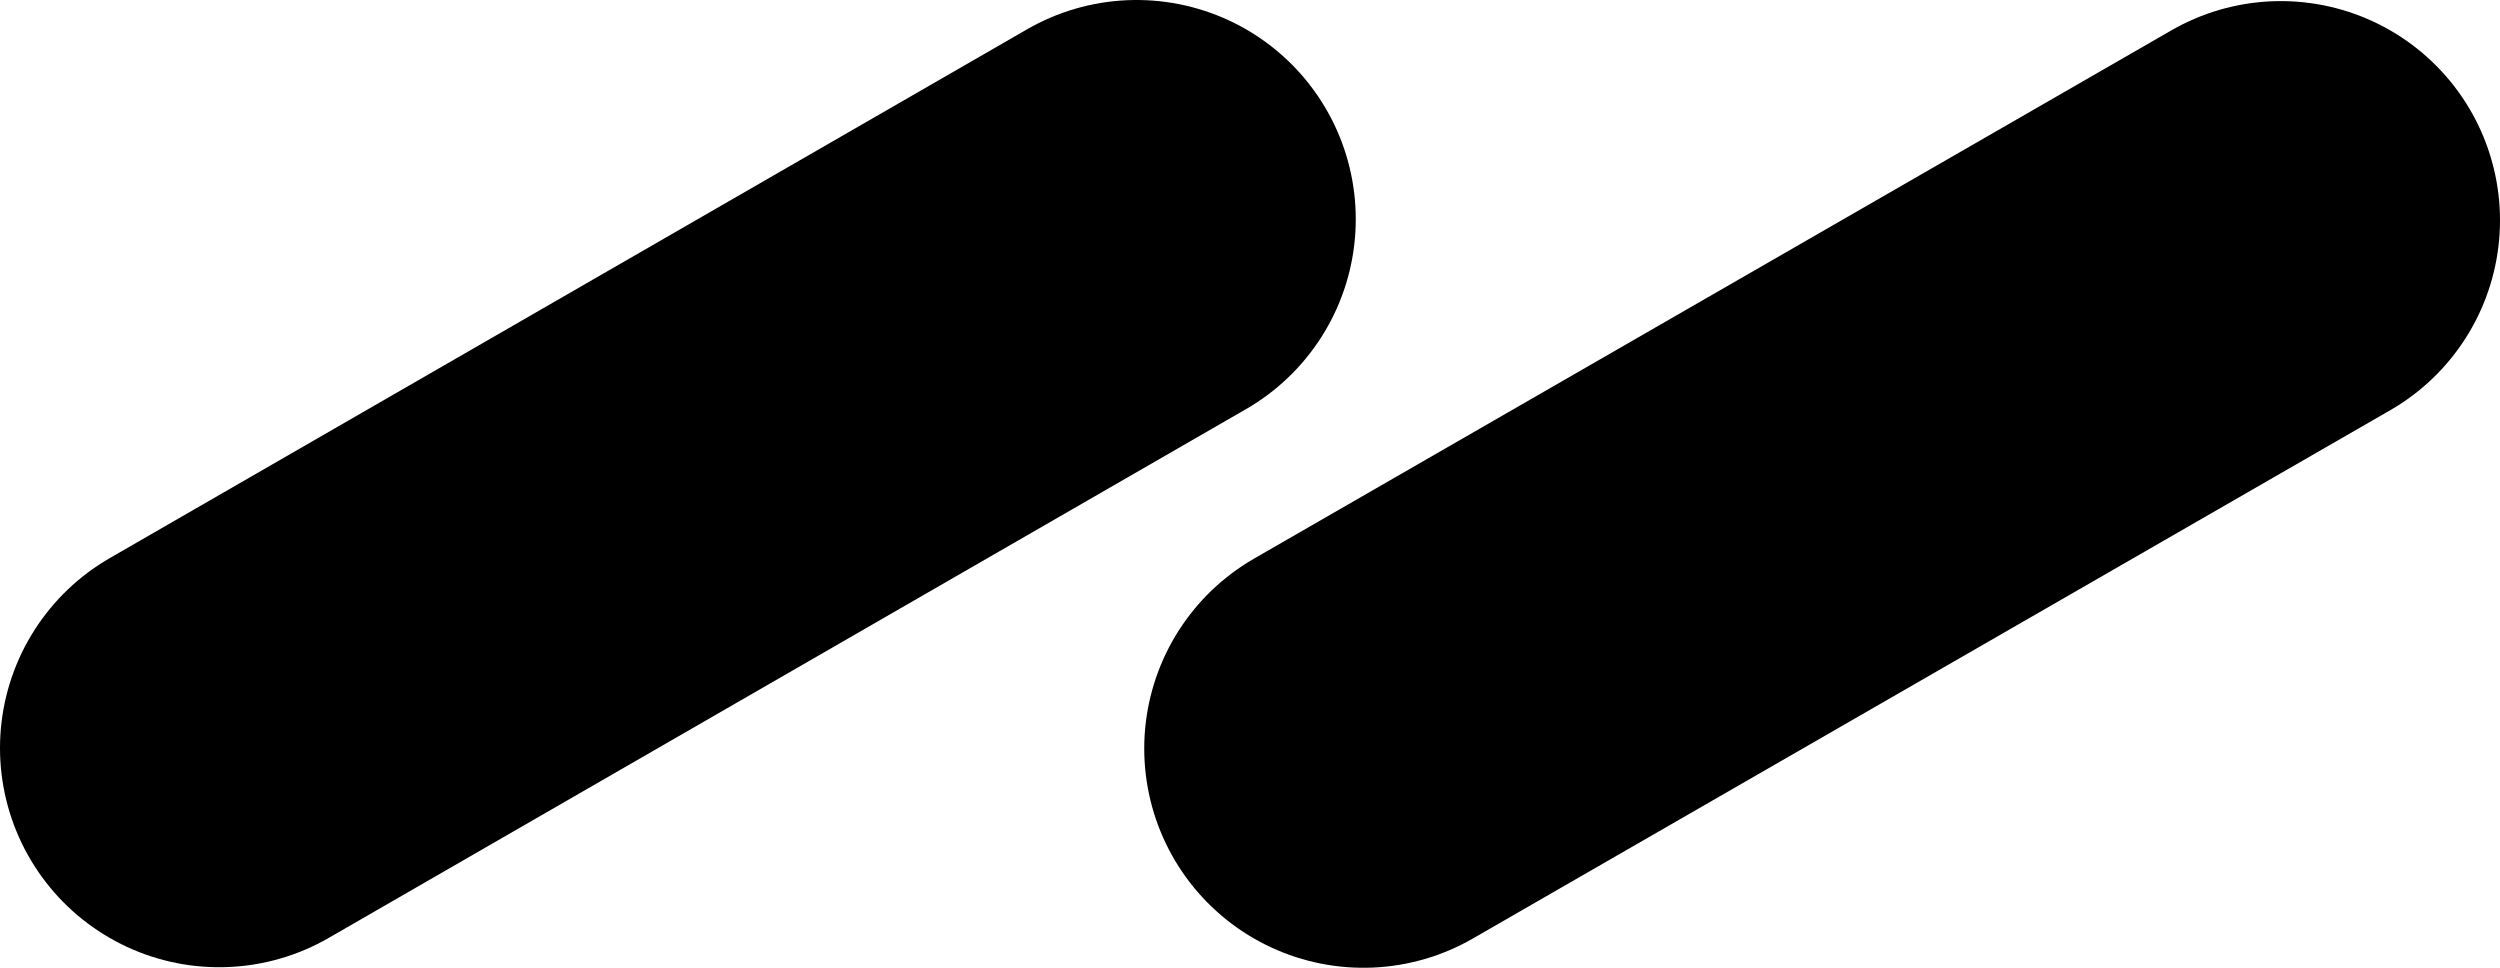
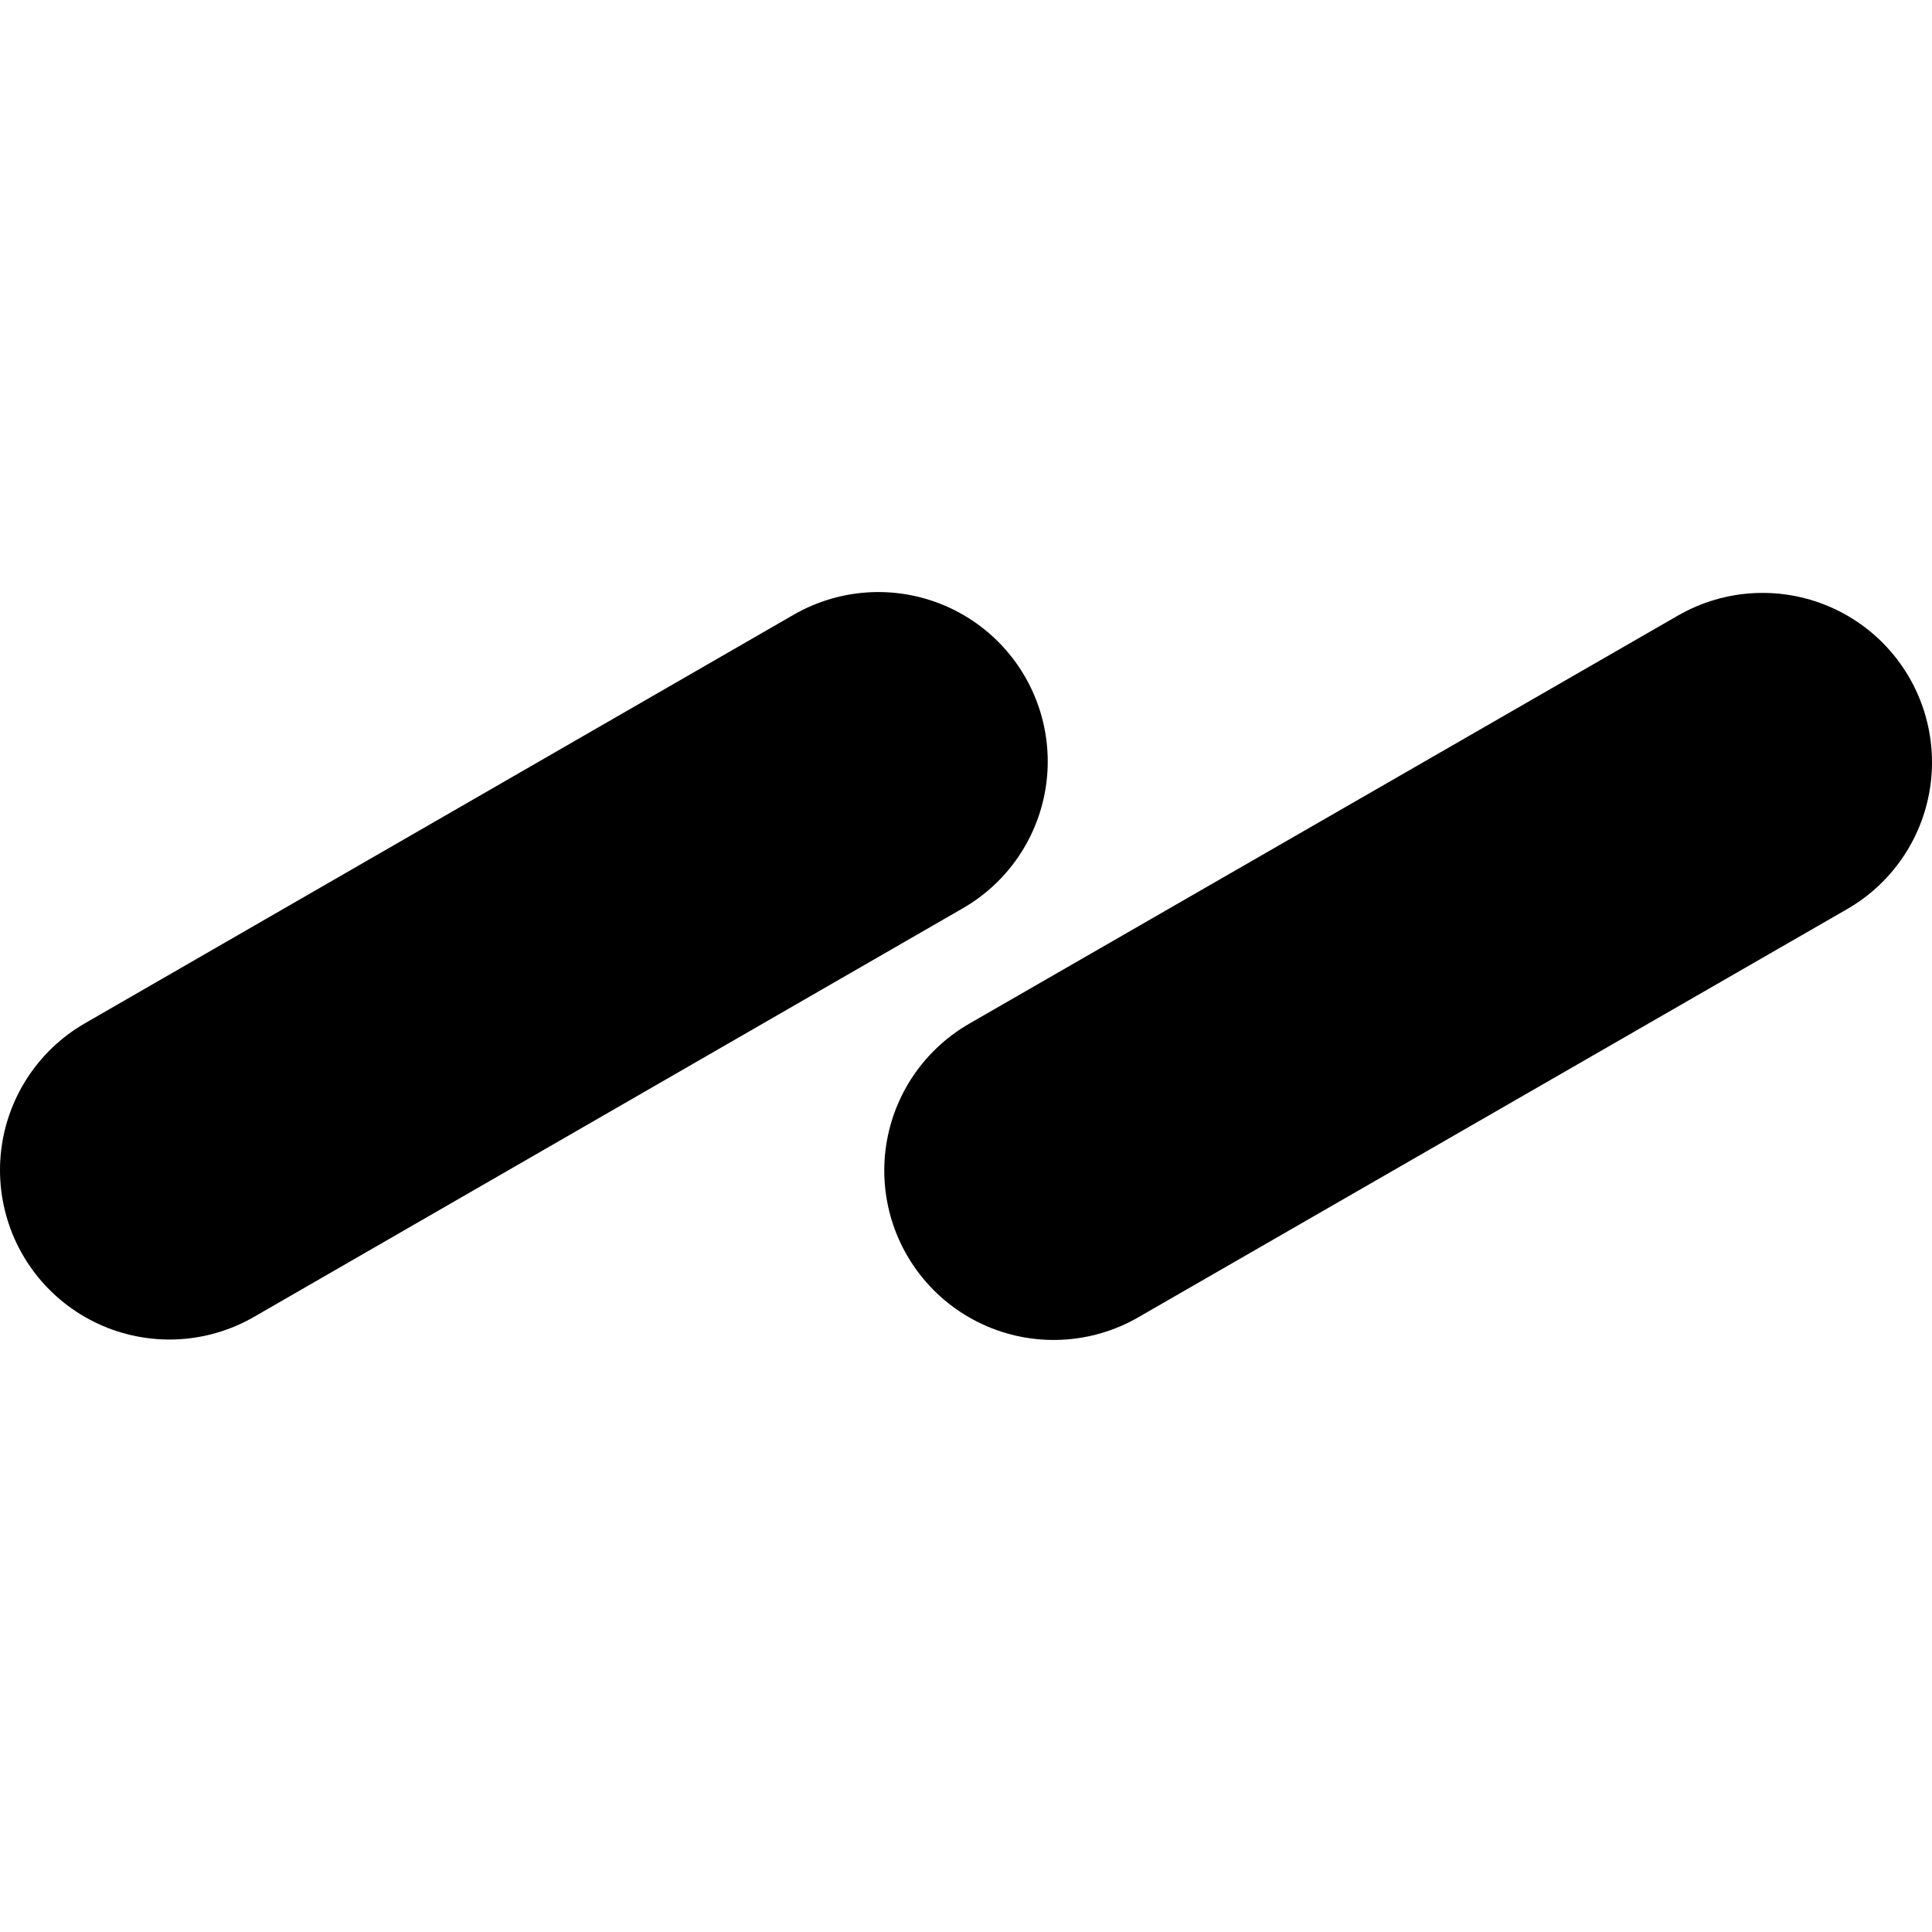
- <svg xmlns="http://www.w3.org/2000/svg" id="Layer_2" data-name="Layer 2" viewBox="0 0 45.62 17.66">
-   <defs>
-     <style>
+ <svg xmlns="http://www.w3.org/2000/svg" id="Layer_2" data-name="Layer 2" viewBox="0 0 512 512">
+   <g transform="translate(0, 156.8996) scale(11.22315)">
+     <defs>
+       <style>
      .cls-1 {
        stroke: #000;
        stroke-linecap: round;
        stroke-miterlimit: 10;
        stroke-width: 8px;
      }
    </style>
-   </defs>
-   <g id="Layer_3" data-name="Layer 3">
-     <line class="cls-1" x1="4" y1="13.65" x2="20.74" y2="4" />
-     <line class="cls-1" x1="24.88" y1="13.66" x2="41.62" y2="4.02" />
+     </defs>
+     <g id="Layer_3" data-name="Layer 3">
+       <line class="cls-1" x1="4" y1="13.65" x2="20.74" y2="4" />
+       <line class="cls-1" x1="24.88" y1="13.66" x2="41.62" y2="4.02" />
+     </g>
  </g>
</svg>
